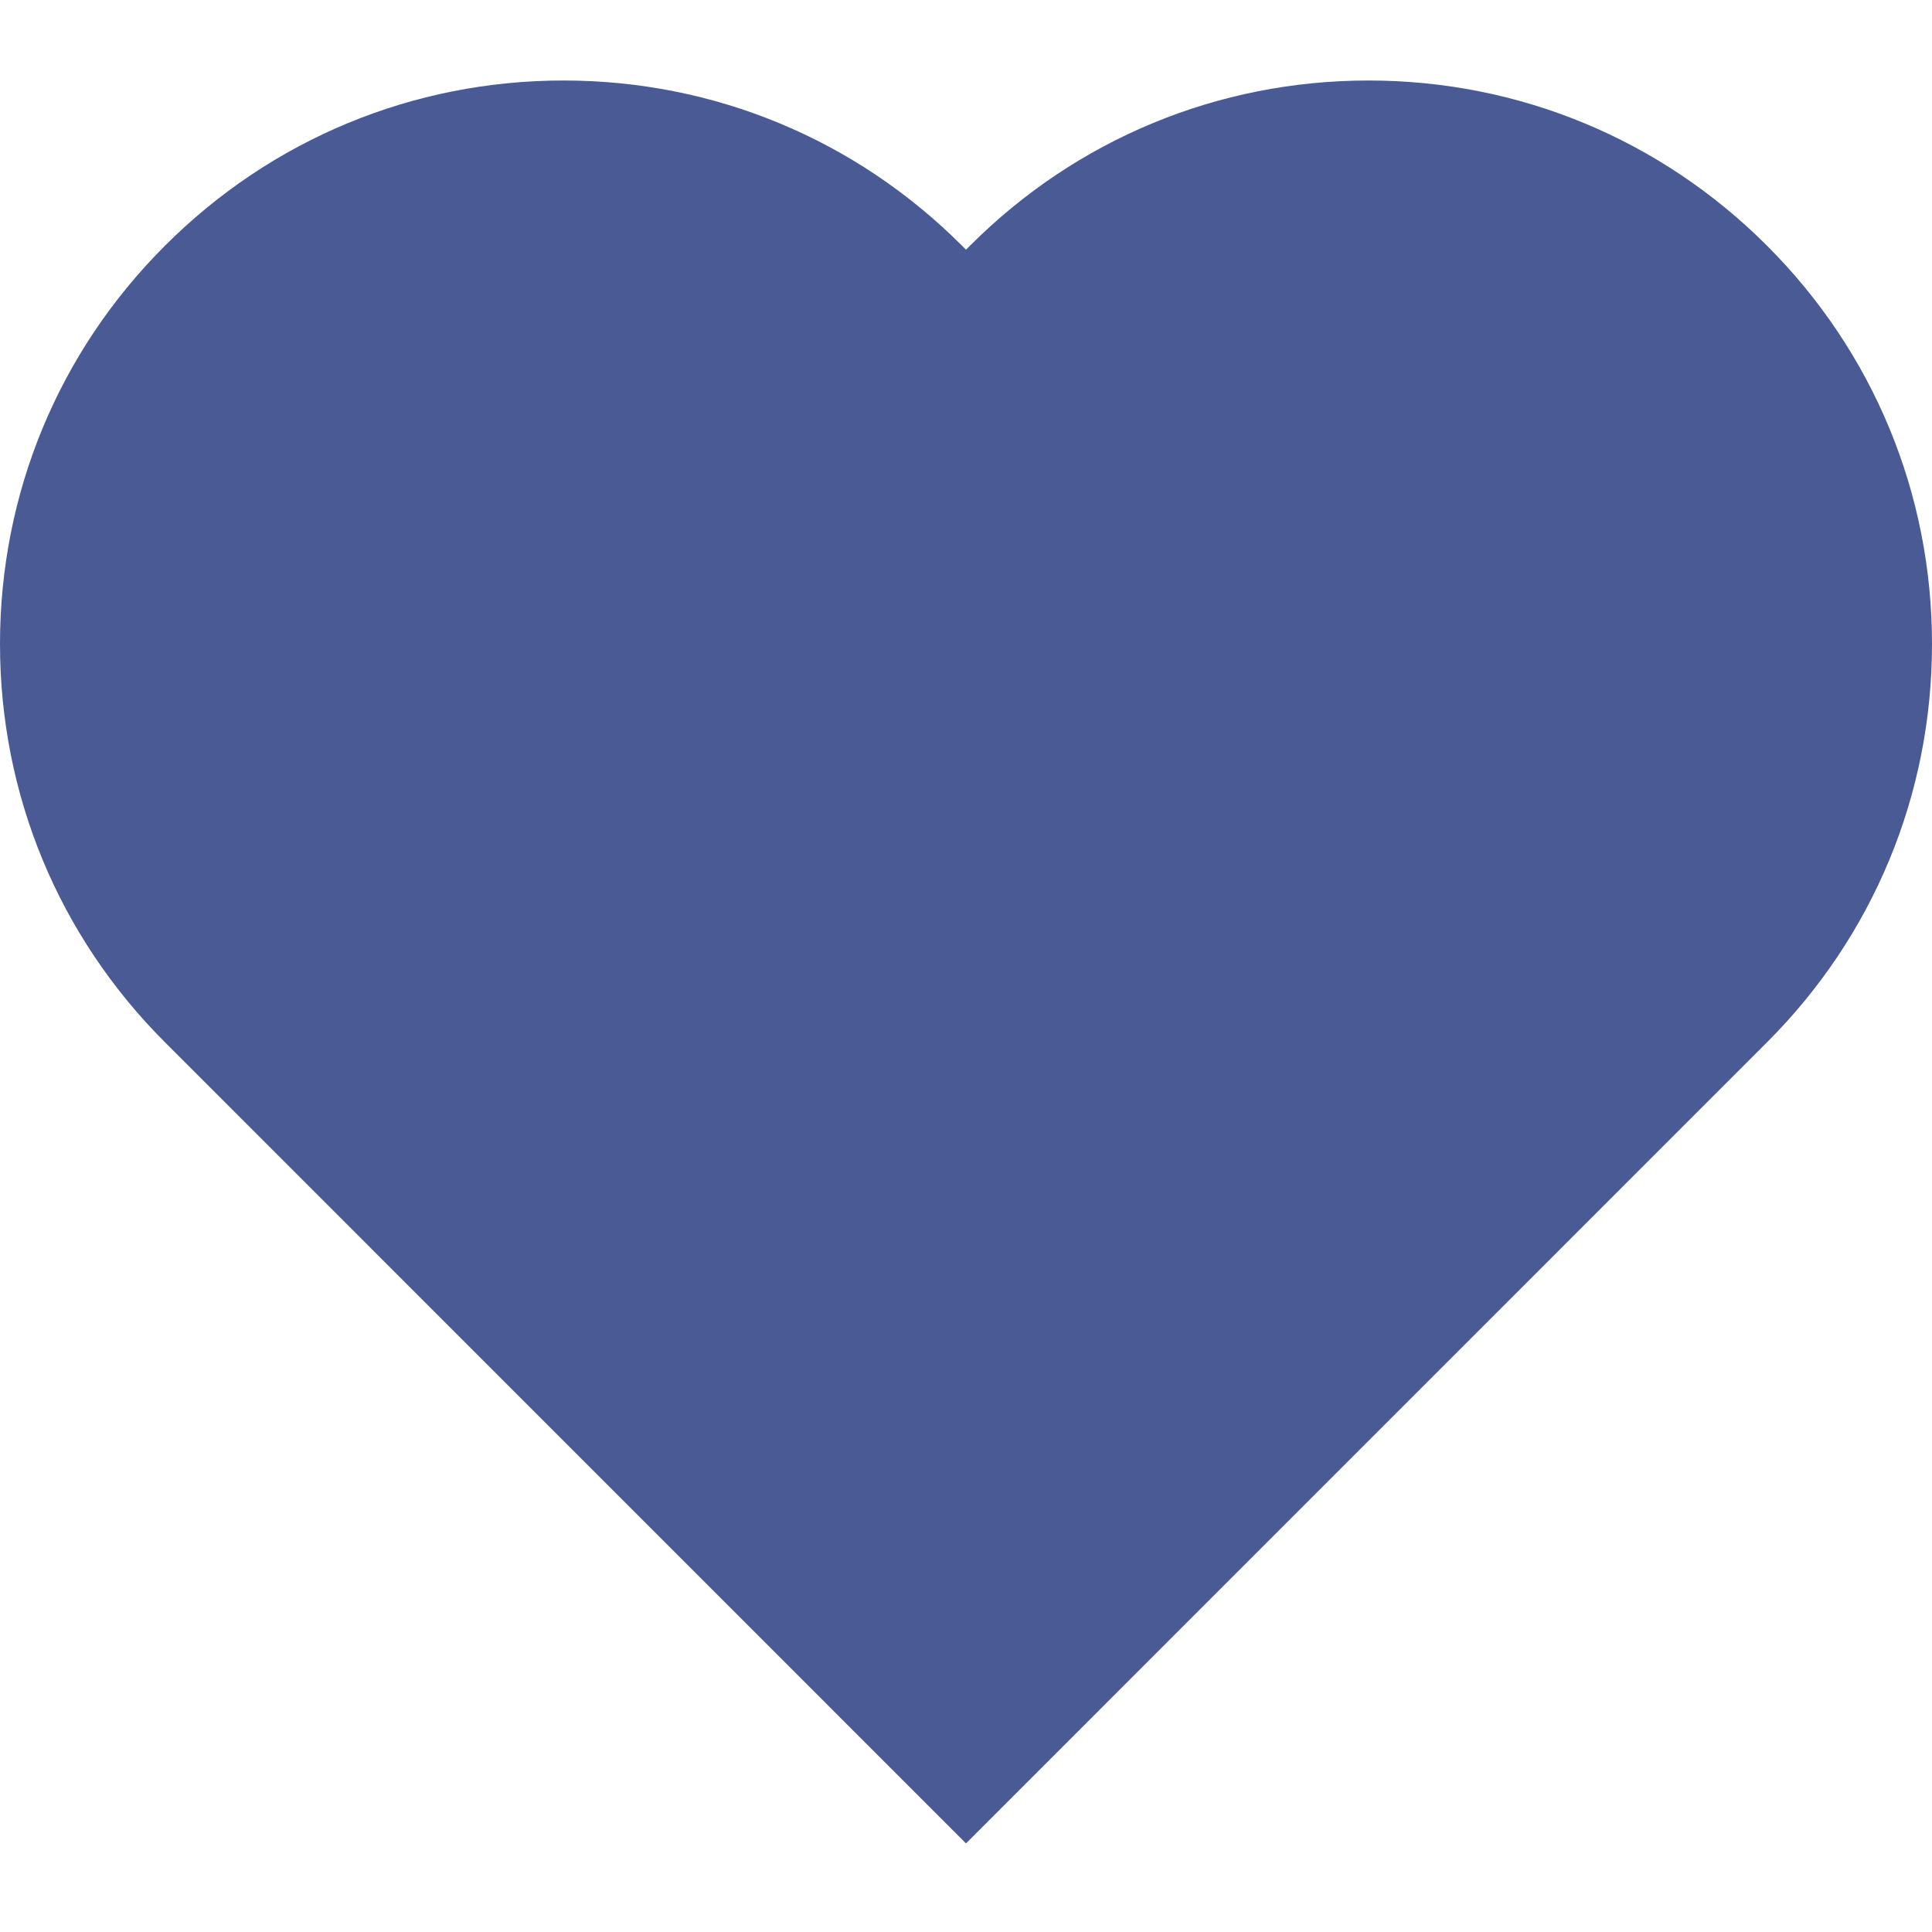
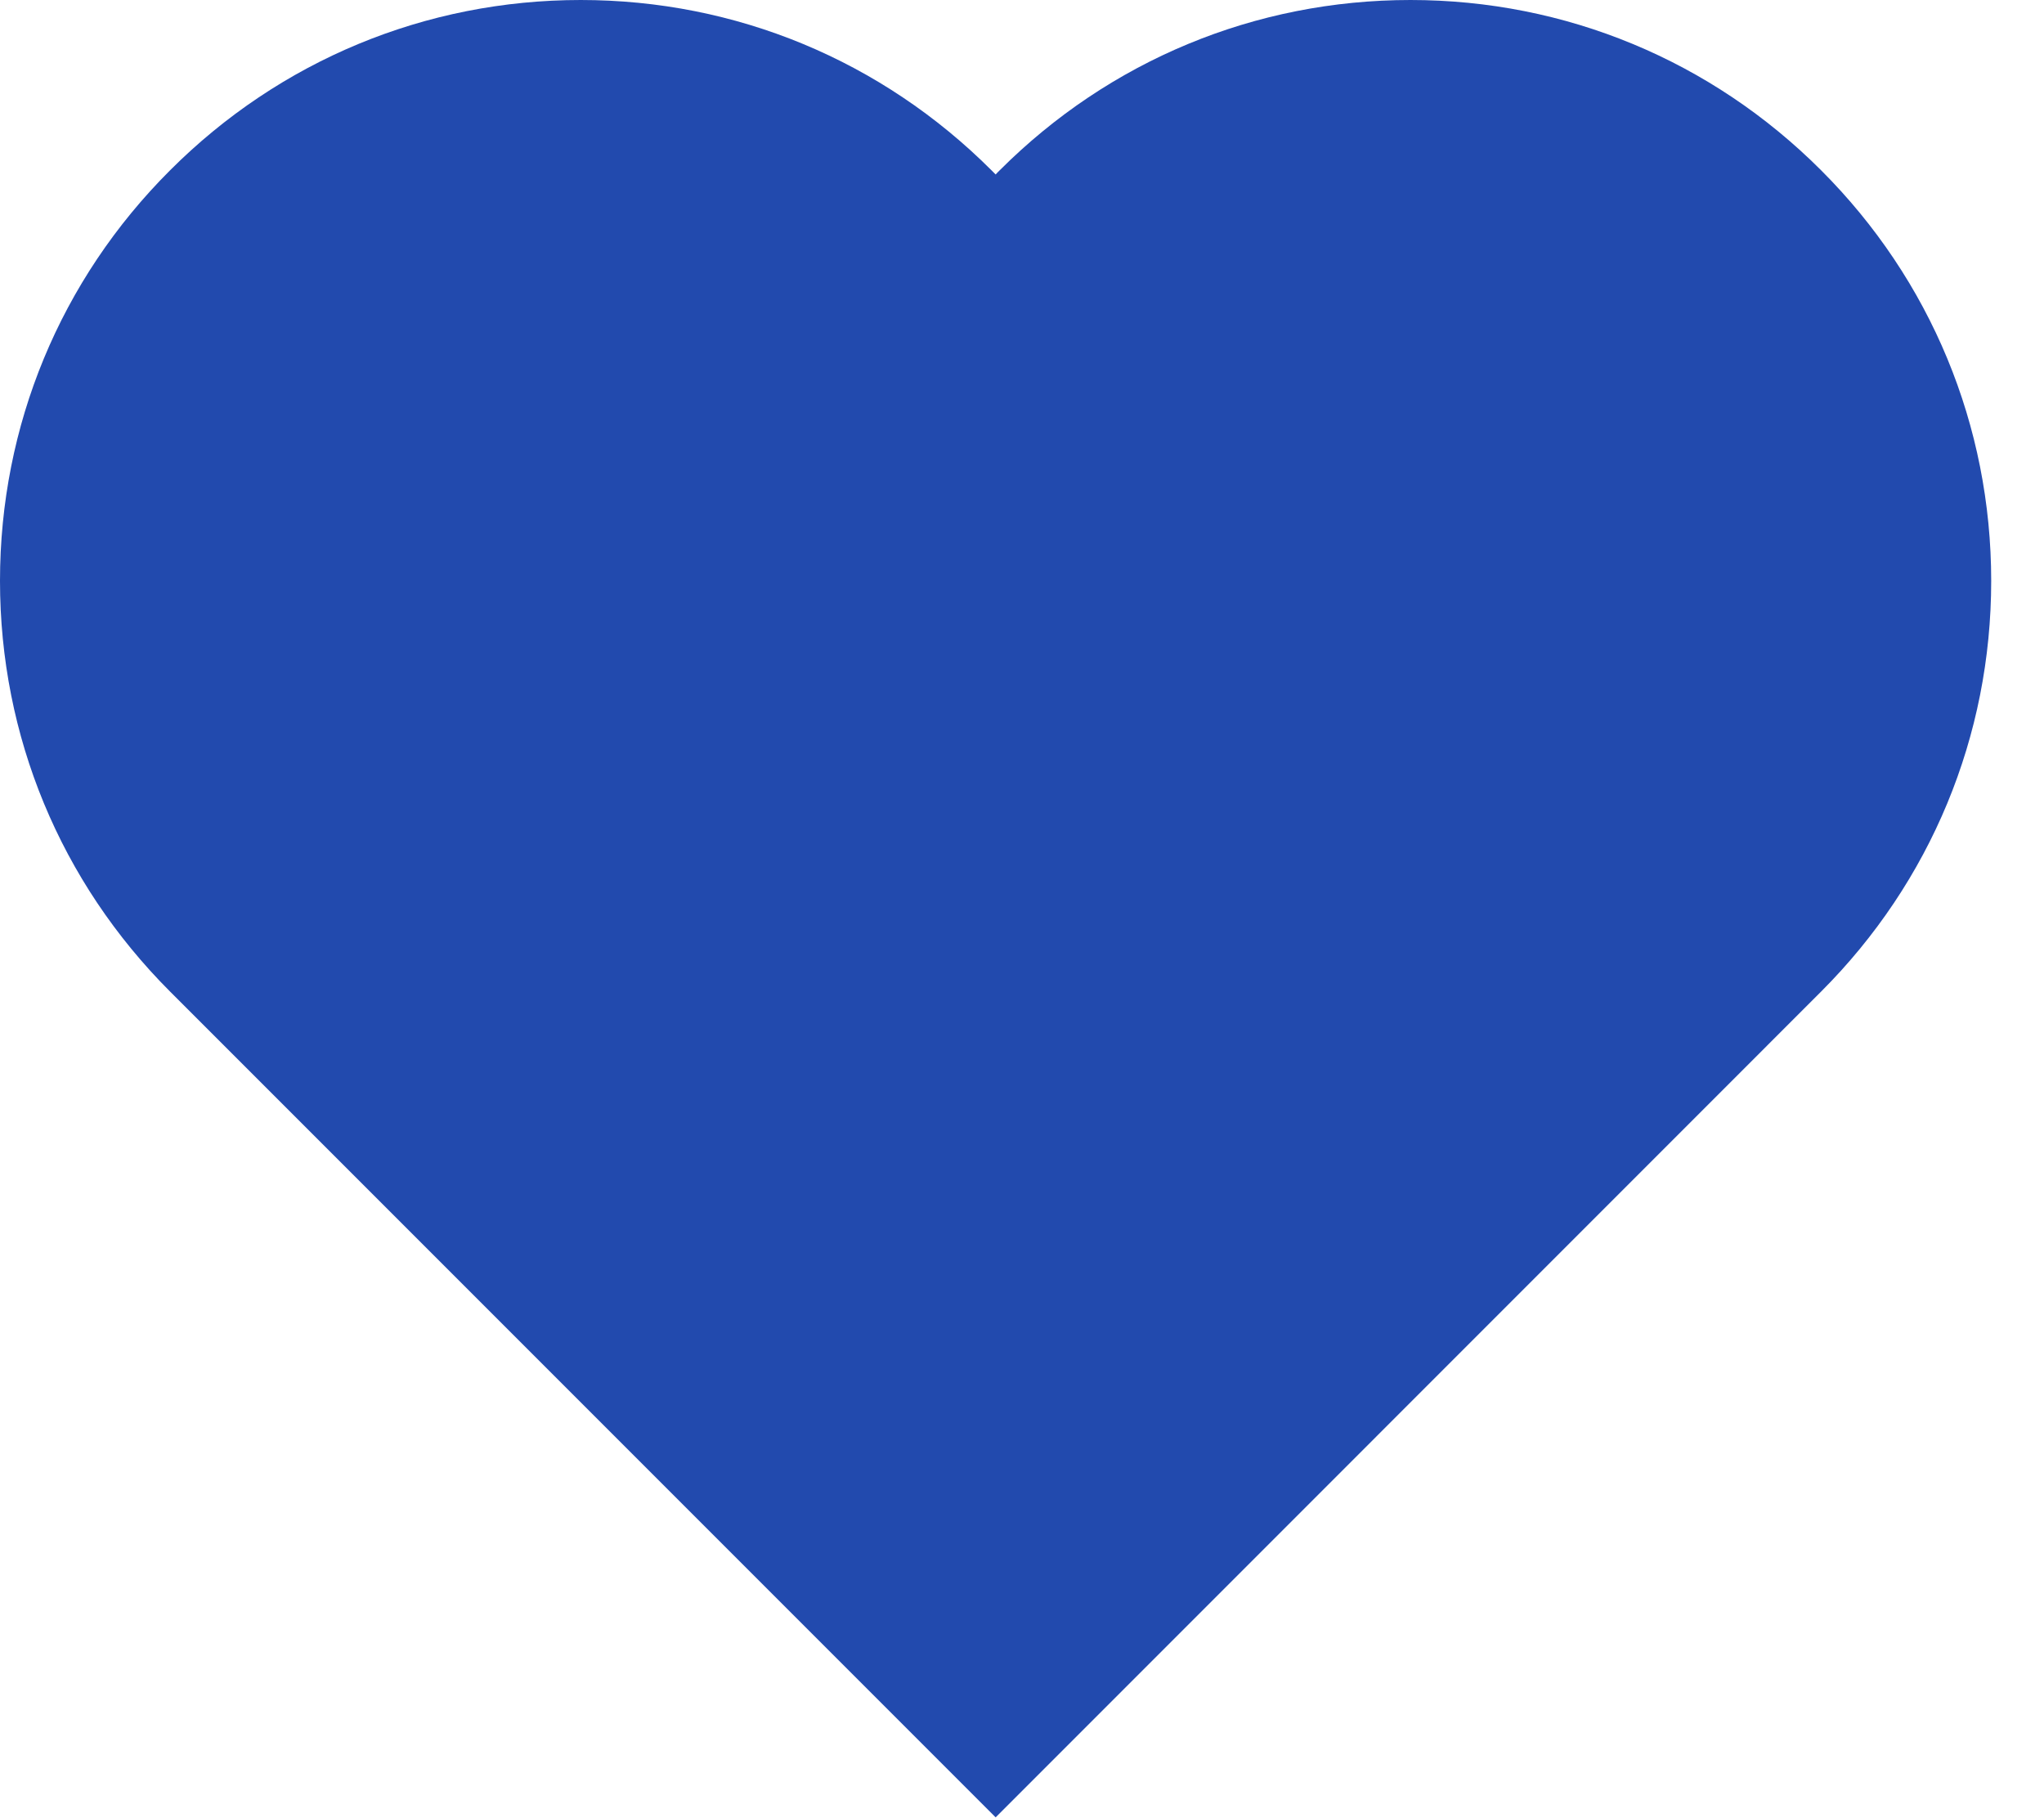
- <svg xmlns="http://www.w3.org/2000/svg" width="21" height="21" viewBox="0 0 21 21" fill="none">
-   <path fill-rule="evenodd" clip-rule="evenodd" d="M19.206 2.67C18.049 1.513 16.511 0.875 14.875 0.875C13.239 0.875 11.701 1.513 10.545 2.669C10.53 2.684 10.515 2.699 10.5 2.714C10.485 2.699 10.471 2.684 10.456 2.67C9.299 1.513 7.761 0.875 6.125 0.875C4.489 0.875 2.951 1.513 1.794 2.67C0.636 3.826 0 5.364 0 7C0 8.636 0.637 10.174 1.794 11.33L10.5 20.037L19.206 11.33C20.363 10.174 21 8.636 21 7C21 5.365 20.363 3.826 19.206 2.67Z" fill="#4A5A95" />
+ <svg xmlns="http://www.w3.org/2000/svg" width="18" height="16" viewBox="0 0 18 16" fill="none">
+   <path fill-rule="evenodd" clip-rule="evenodd" d="M16.037 1.499C15.071 0.533 13.787 0 12.421 0C11.054 0 9.771 0.533 8.805 1.498C8.792 1.51 8.78 1.523 8.768 1.536C8.755 1.523 8.743 1.511 8.731 1.499C7.764 0.533 6.481 0 5.114 0C3.748 0 2.464 0.533 1.498 1.499C0.531 2.464 0 3.748 0 5.114C0 6.481 0.532 7.764 1.498 8.73L8.768 16L16.037 8.73C17.003 7.764 17.535 6.481 17.535 5.114C17.535 3.749 17.003 2.464 16.037 1.499Z" fill="#224AAE" />
</svg>
